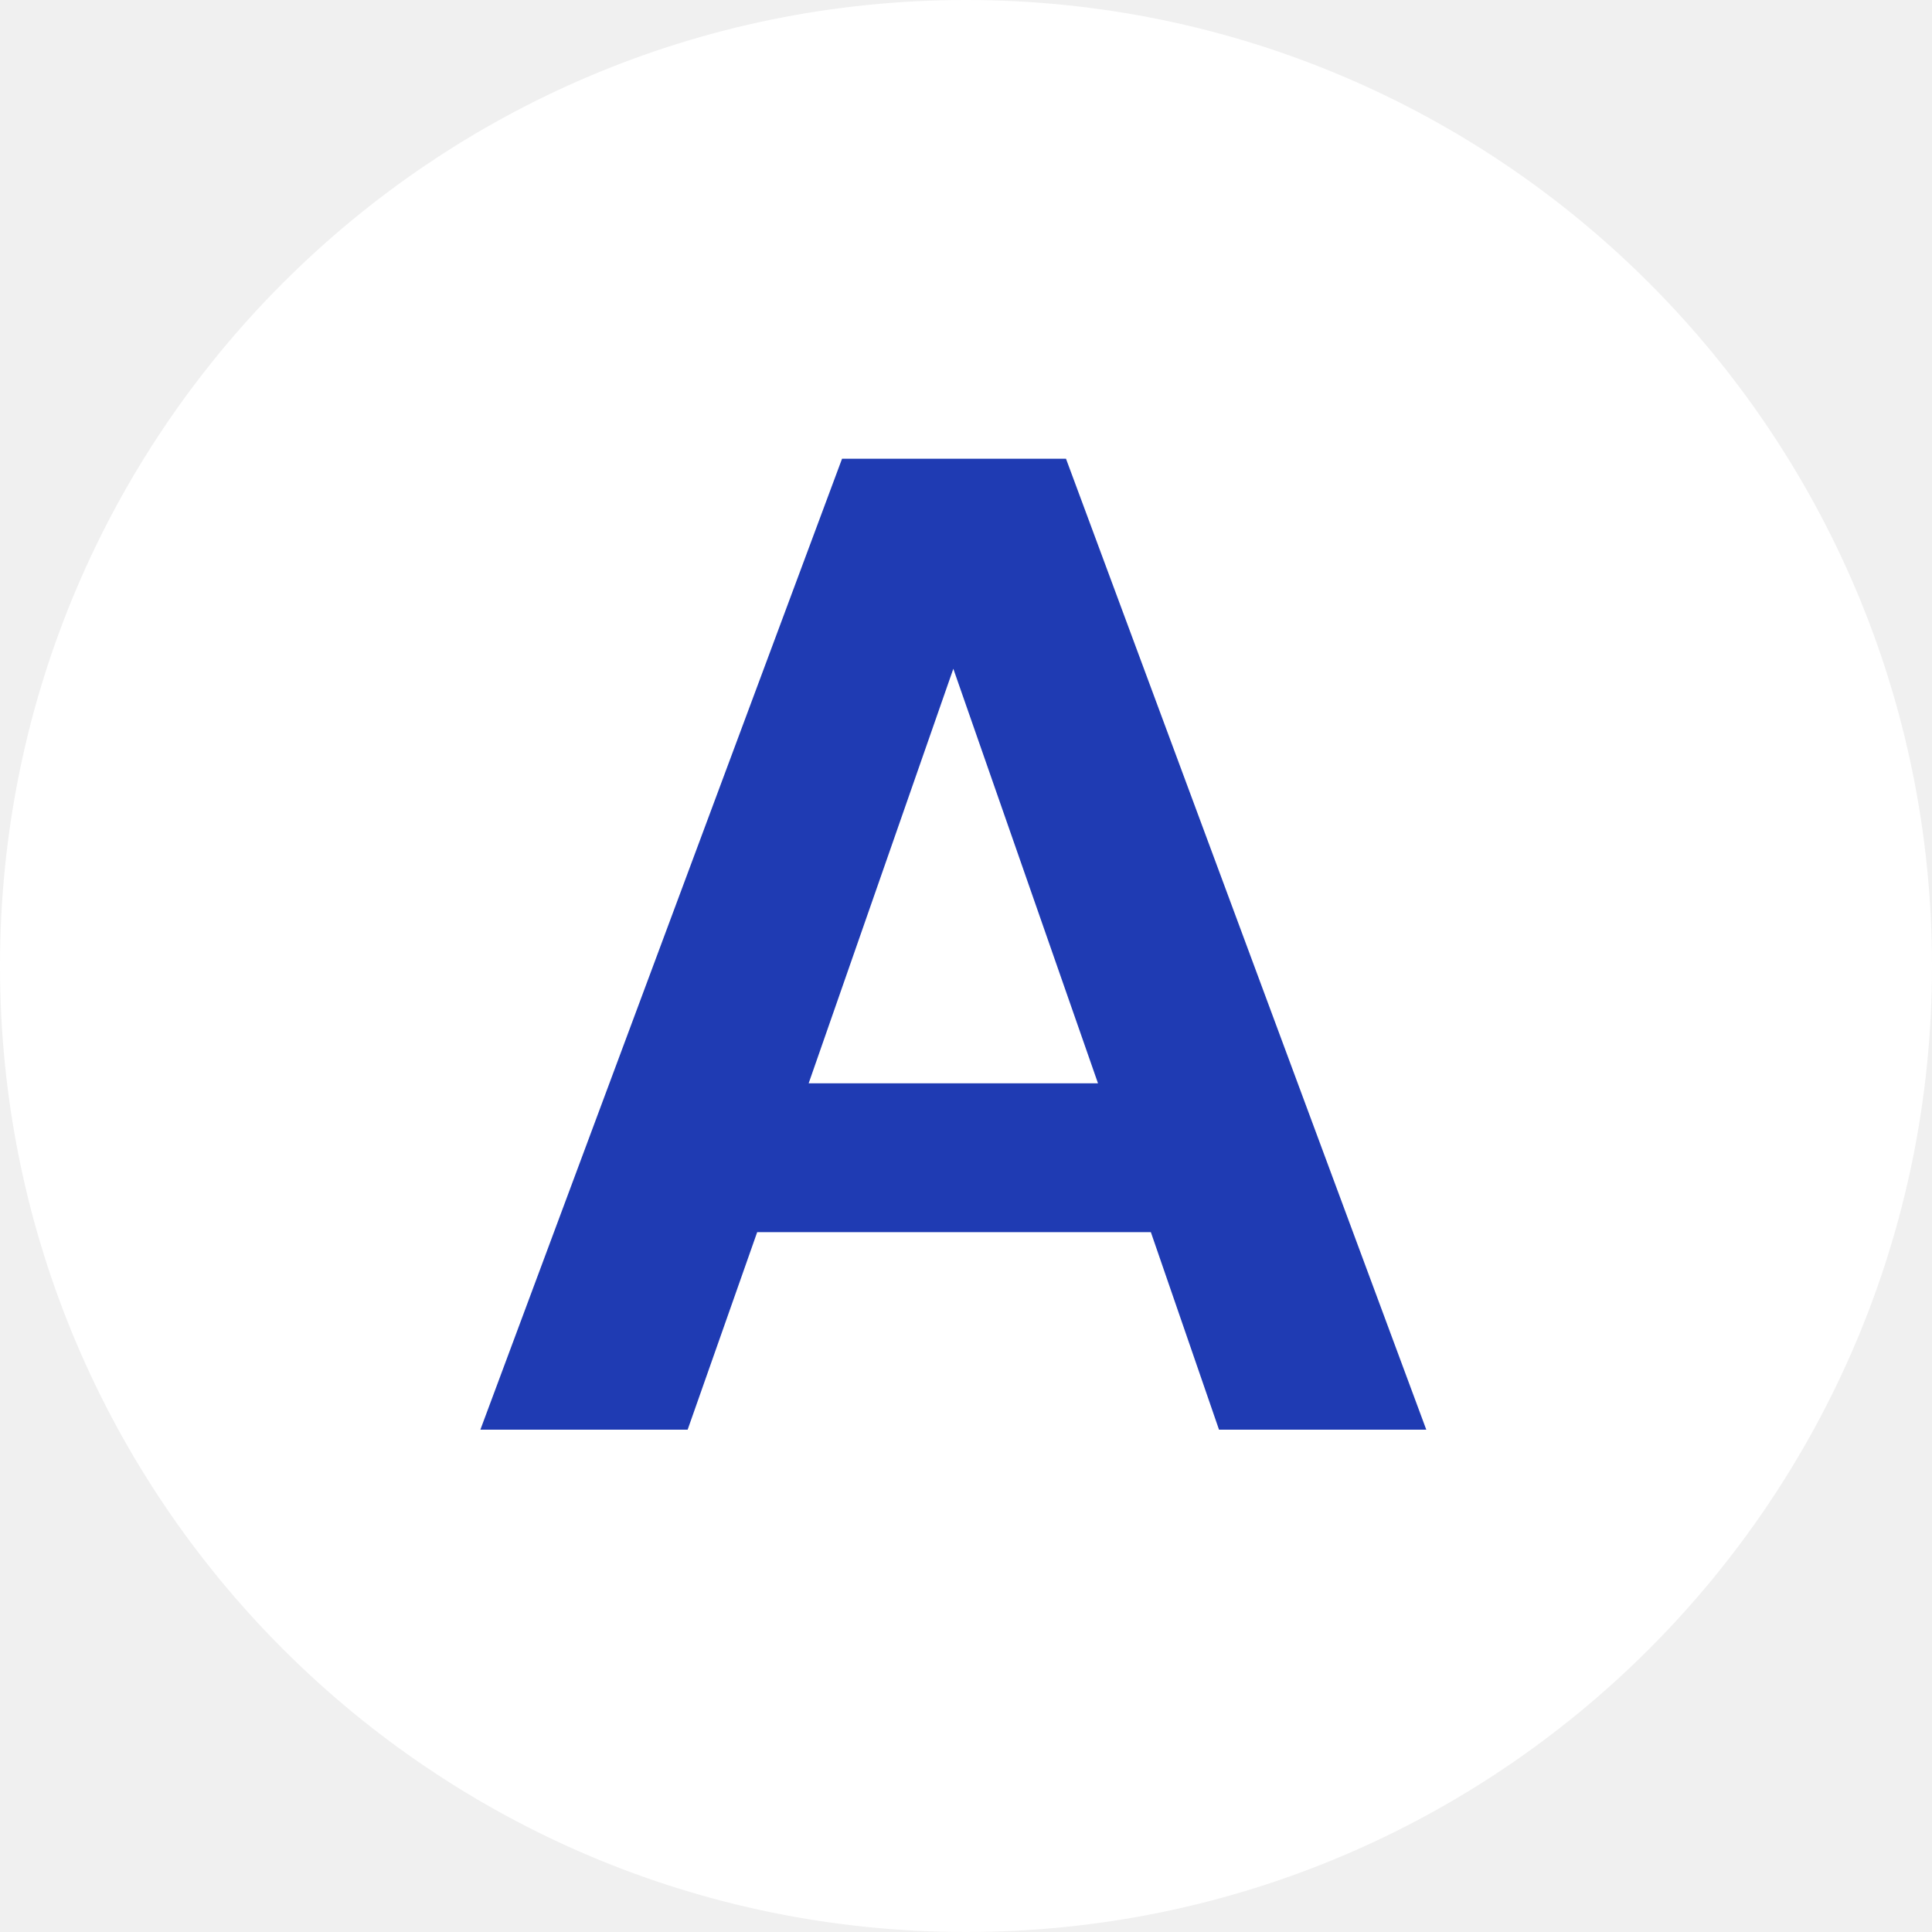
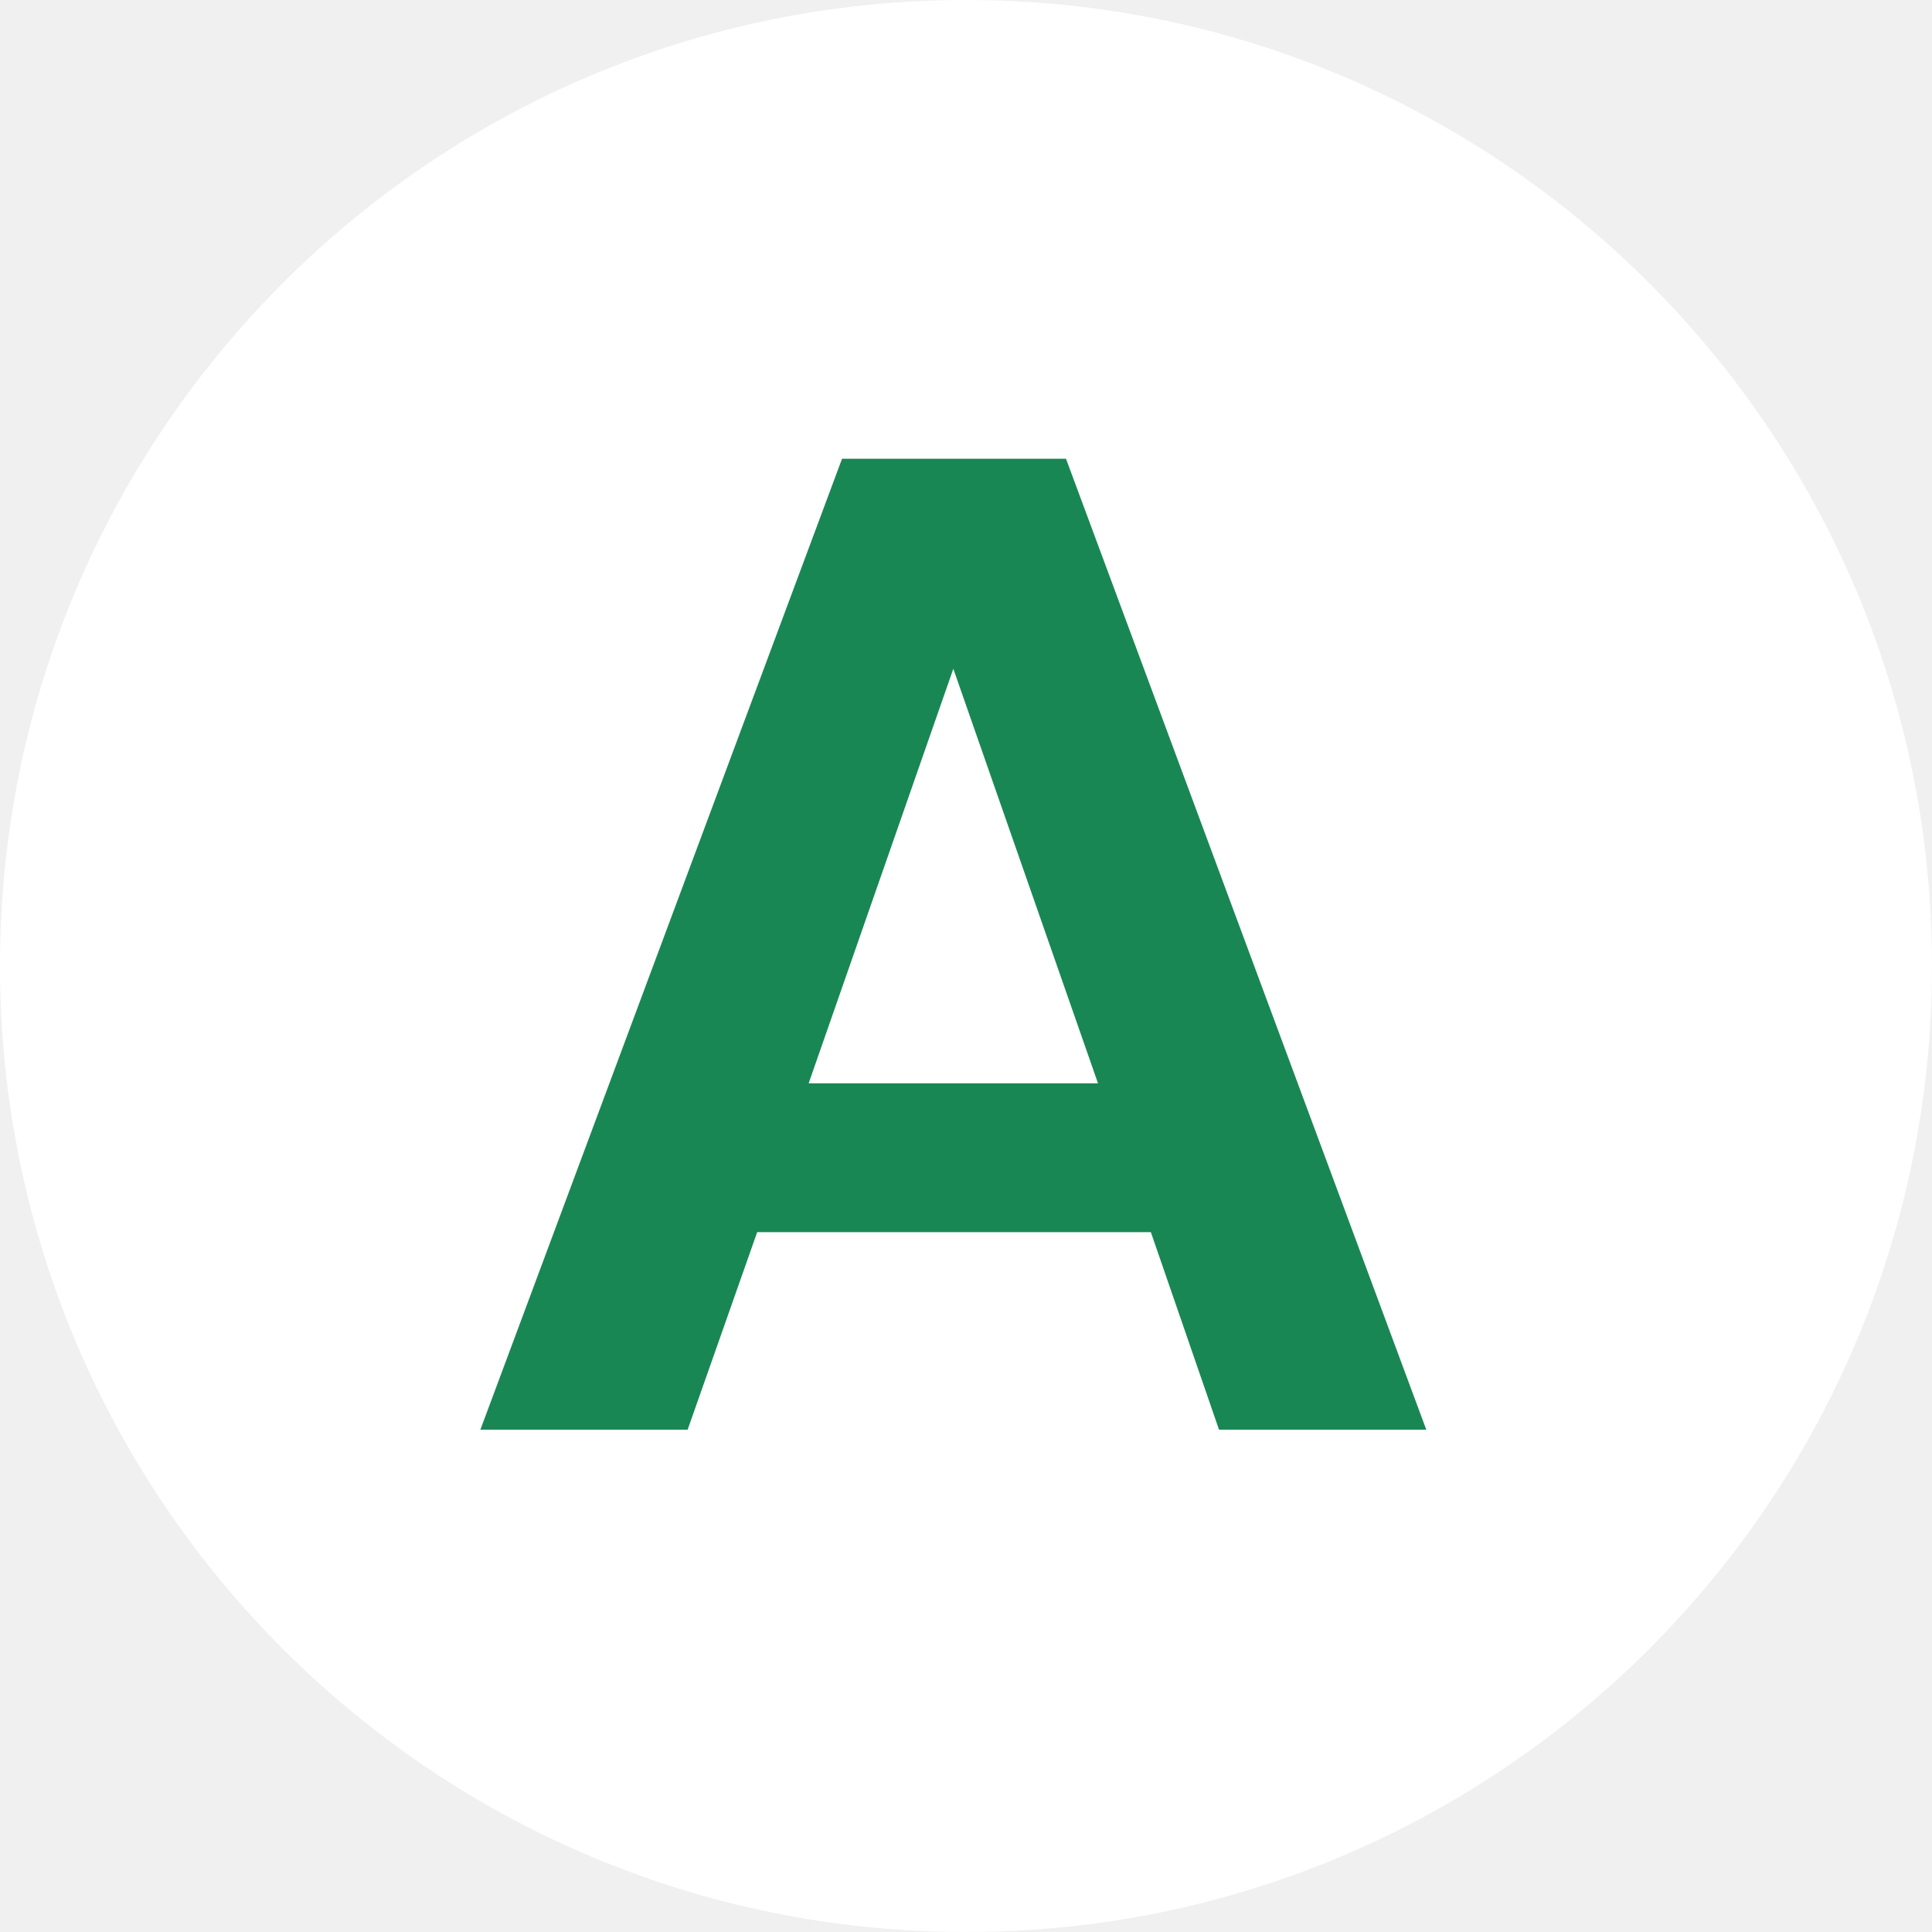
<svg xmlns="http://www.w3.org/2000/svg" width="50" height="50" viewBox="0 0 50 50" fill="none">
  <circle cx="25" cy="25" r="25" fill="#fff" />
-   <path d="M29.784 31.888H19.596L17.796 37H12.432L21.792 11.872H27.588L36.912 37H31.548L29.784 31.888ZM28.416 28.036L24.672 17.308L20.928 28.036H28.416Z" fill="#1F3BB3" />
+   <path d="M29.784 31.888H19.596L17.796 37H12.432L21.792 11.872H27.588L36.912 37H31.548L29.784 31.888ZM28.416 28.036L24.672 17.308L20.928 28.036H28.416Z" fill=" #198754" />
</svg>
